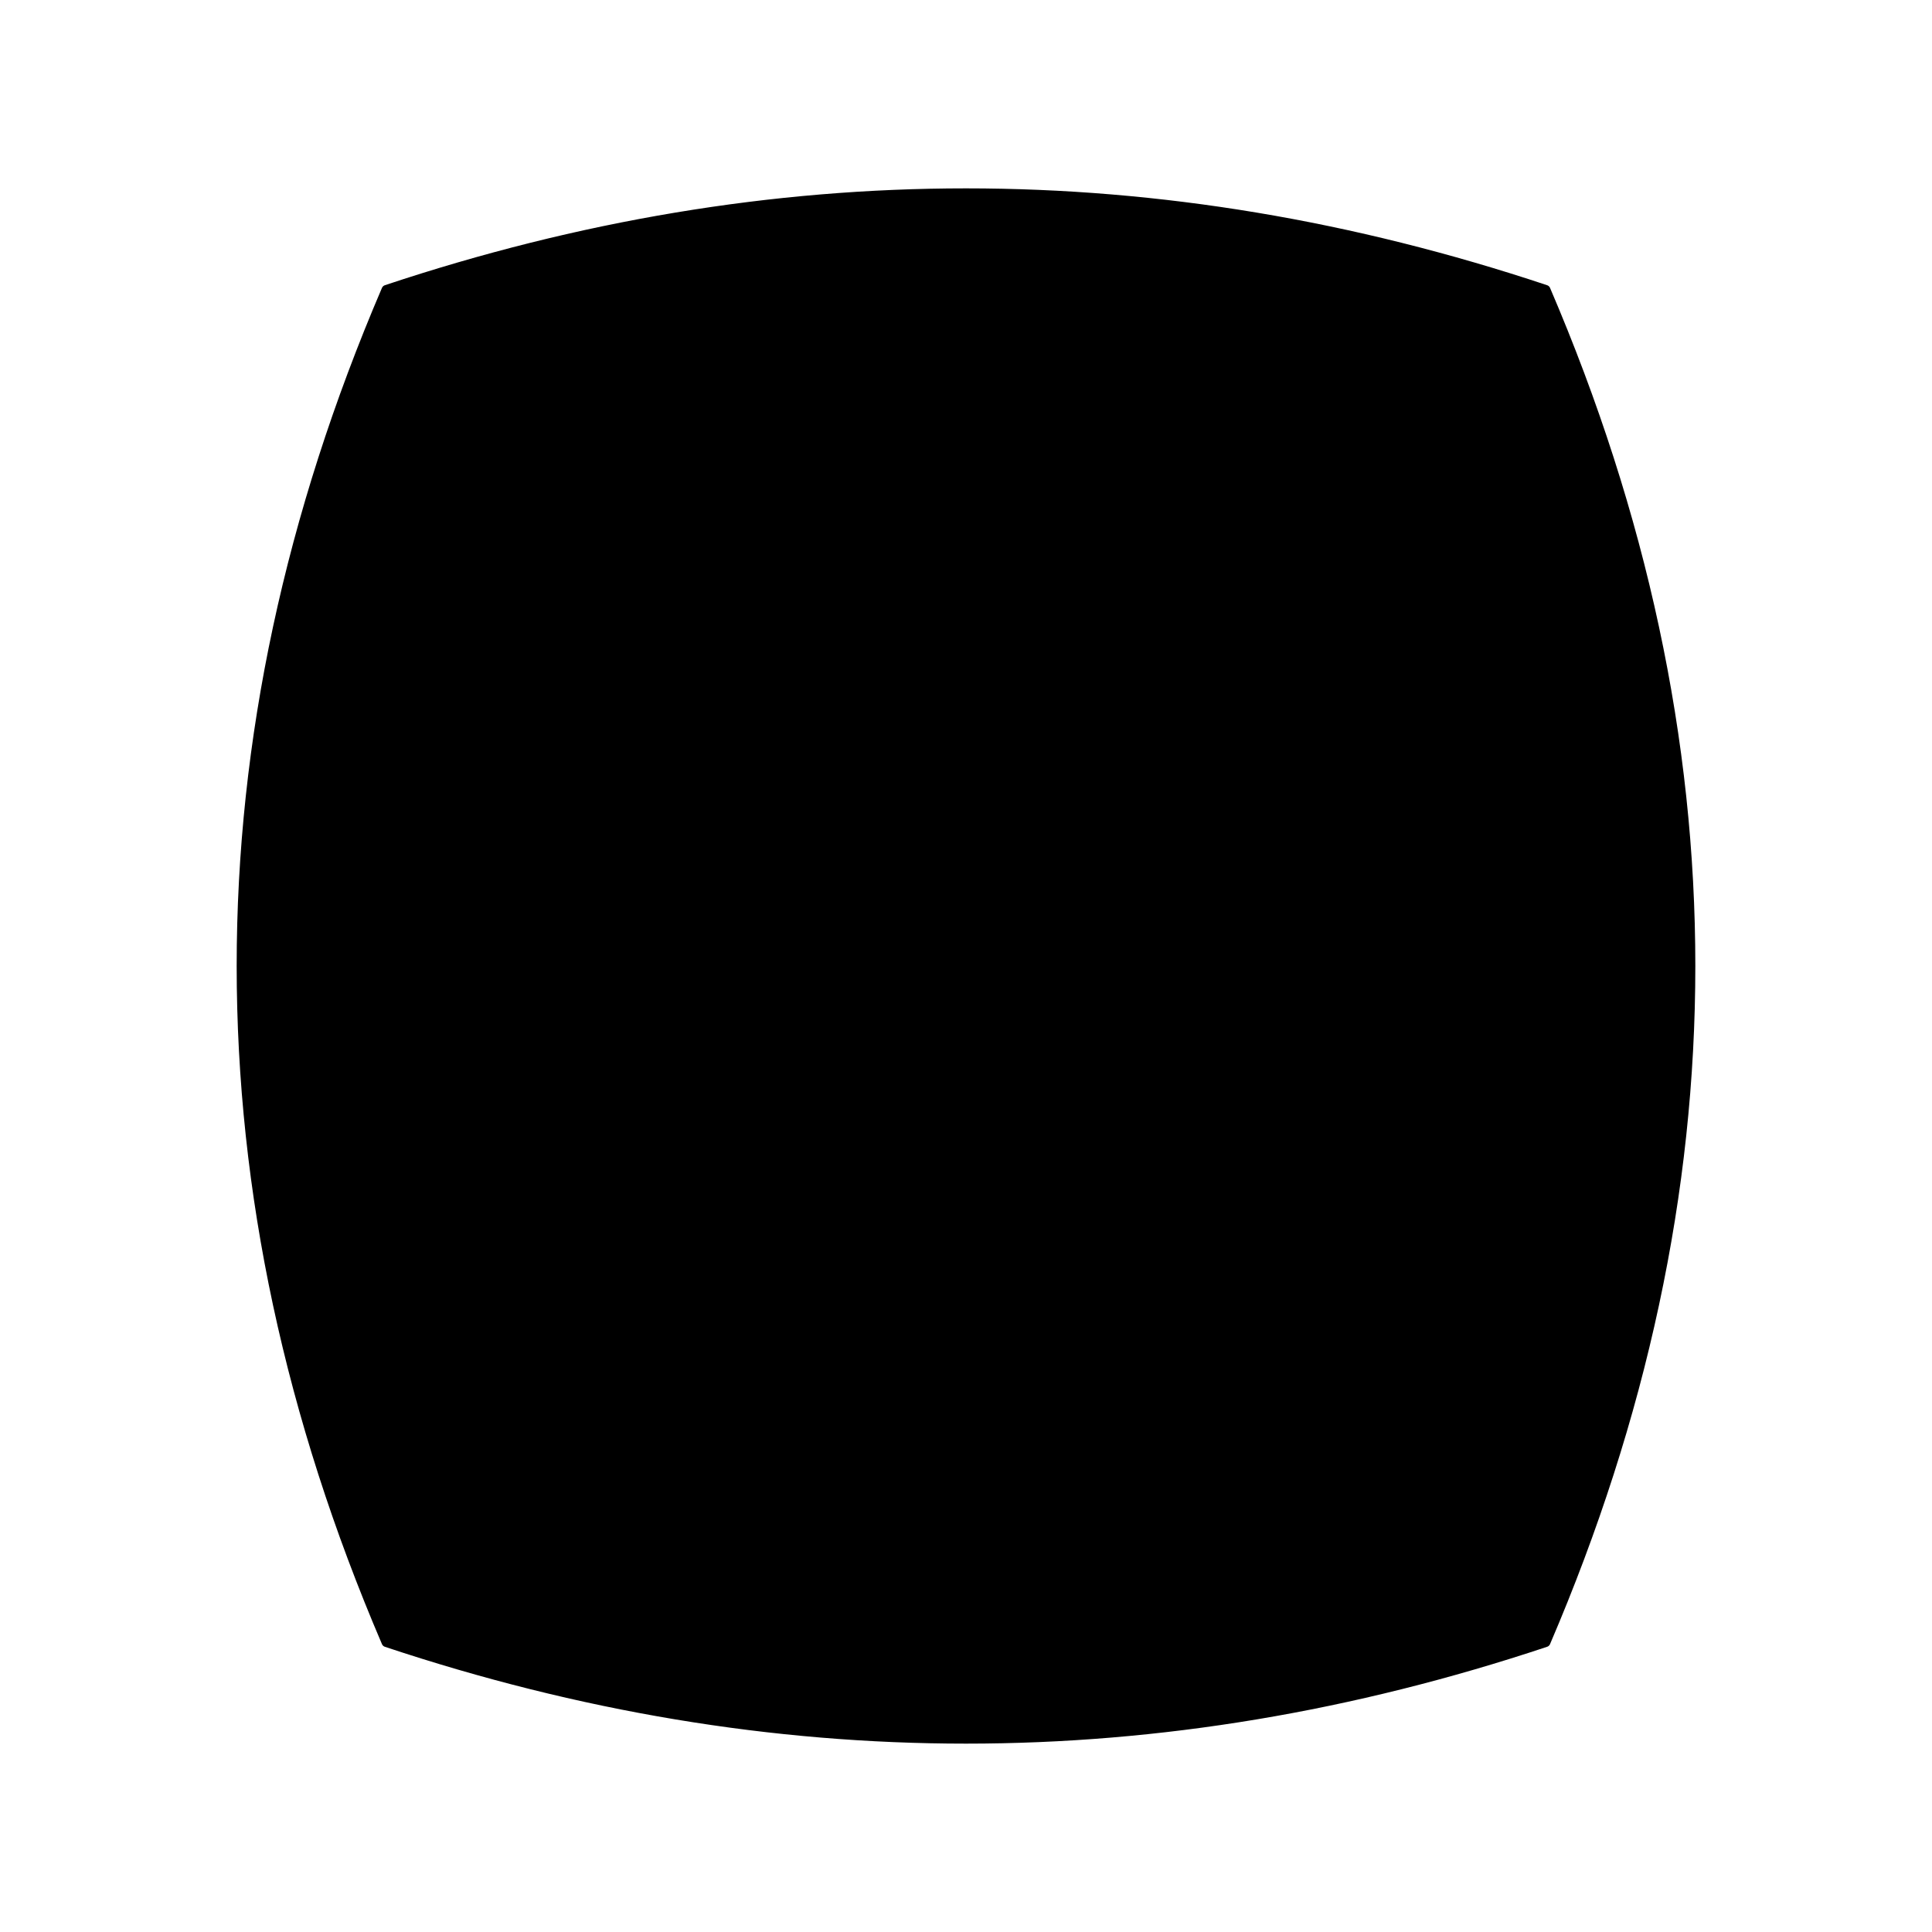
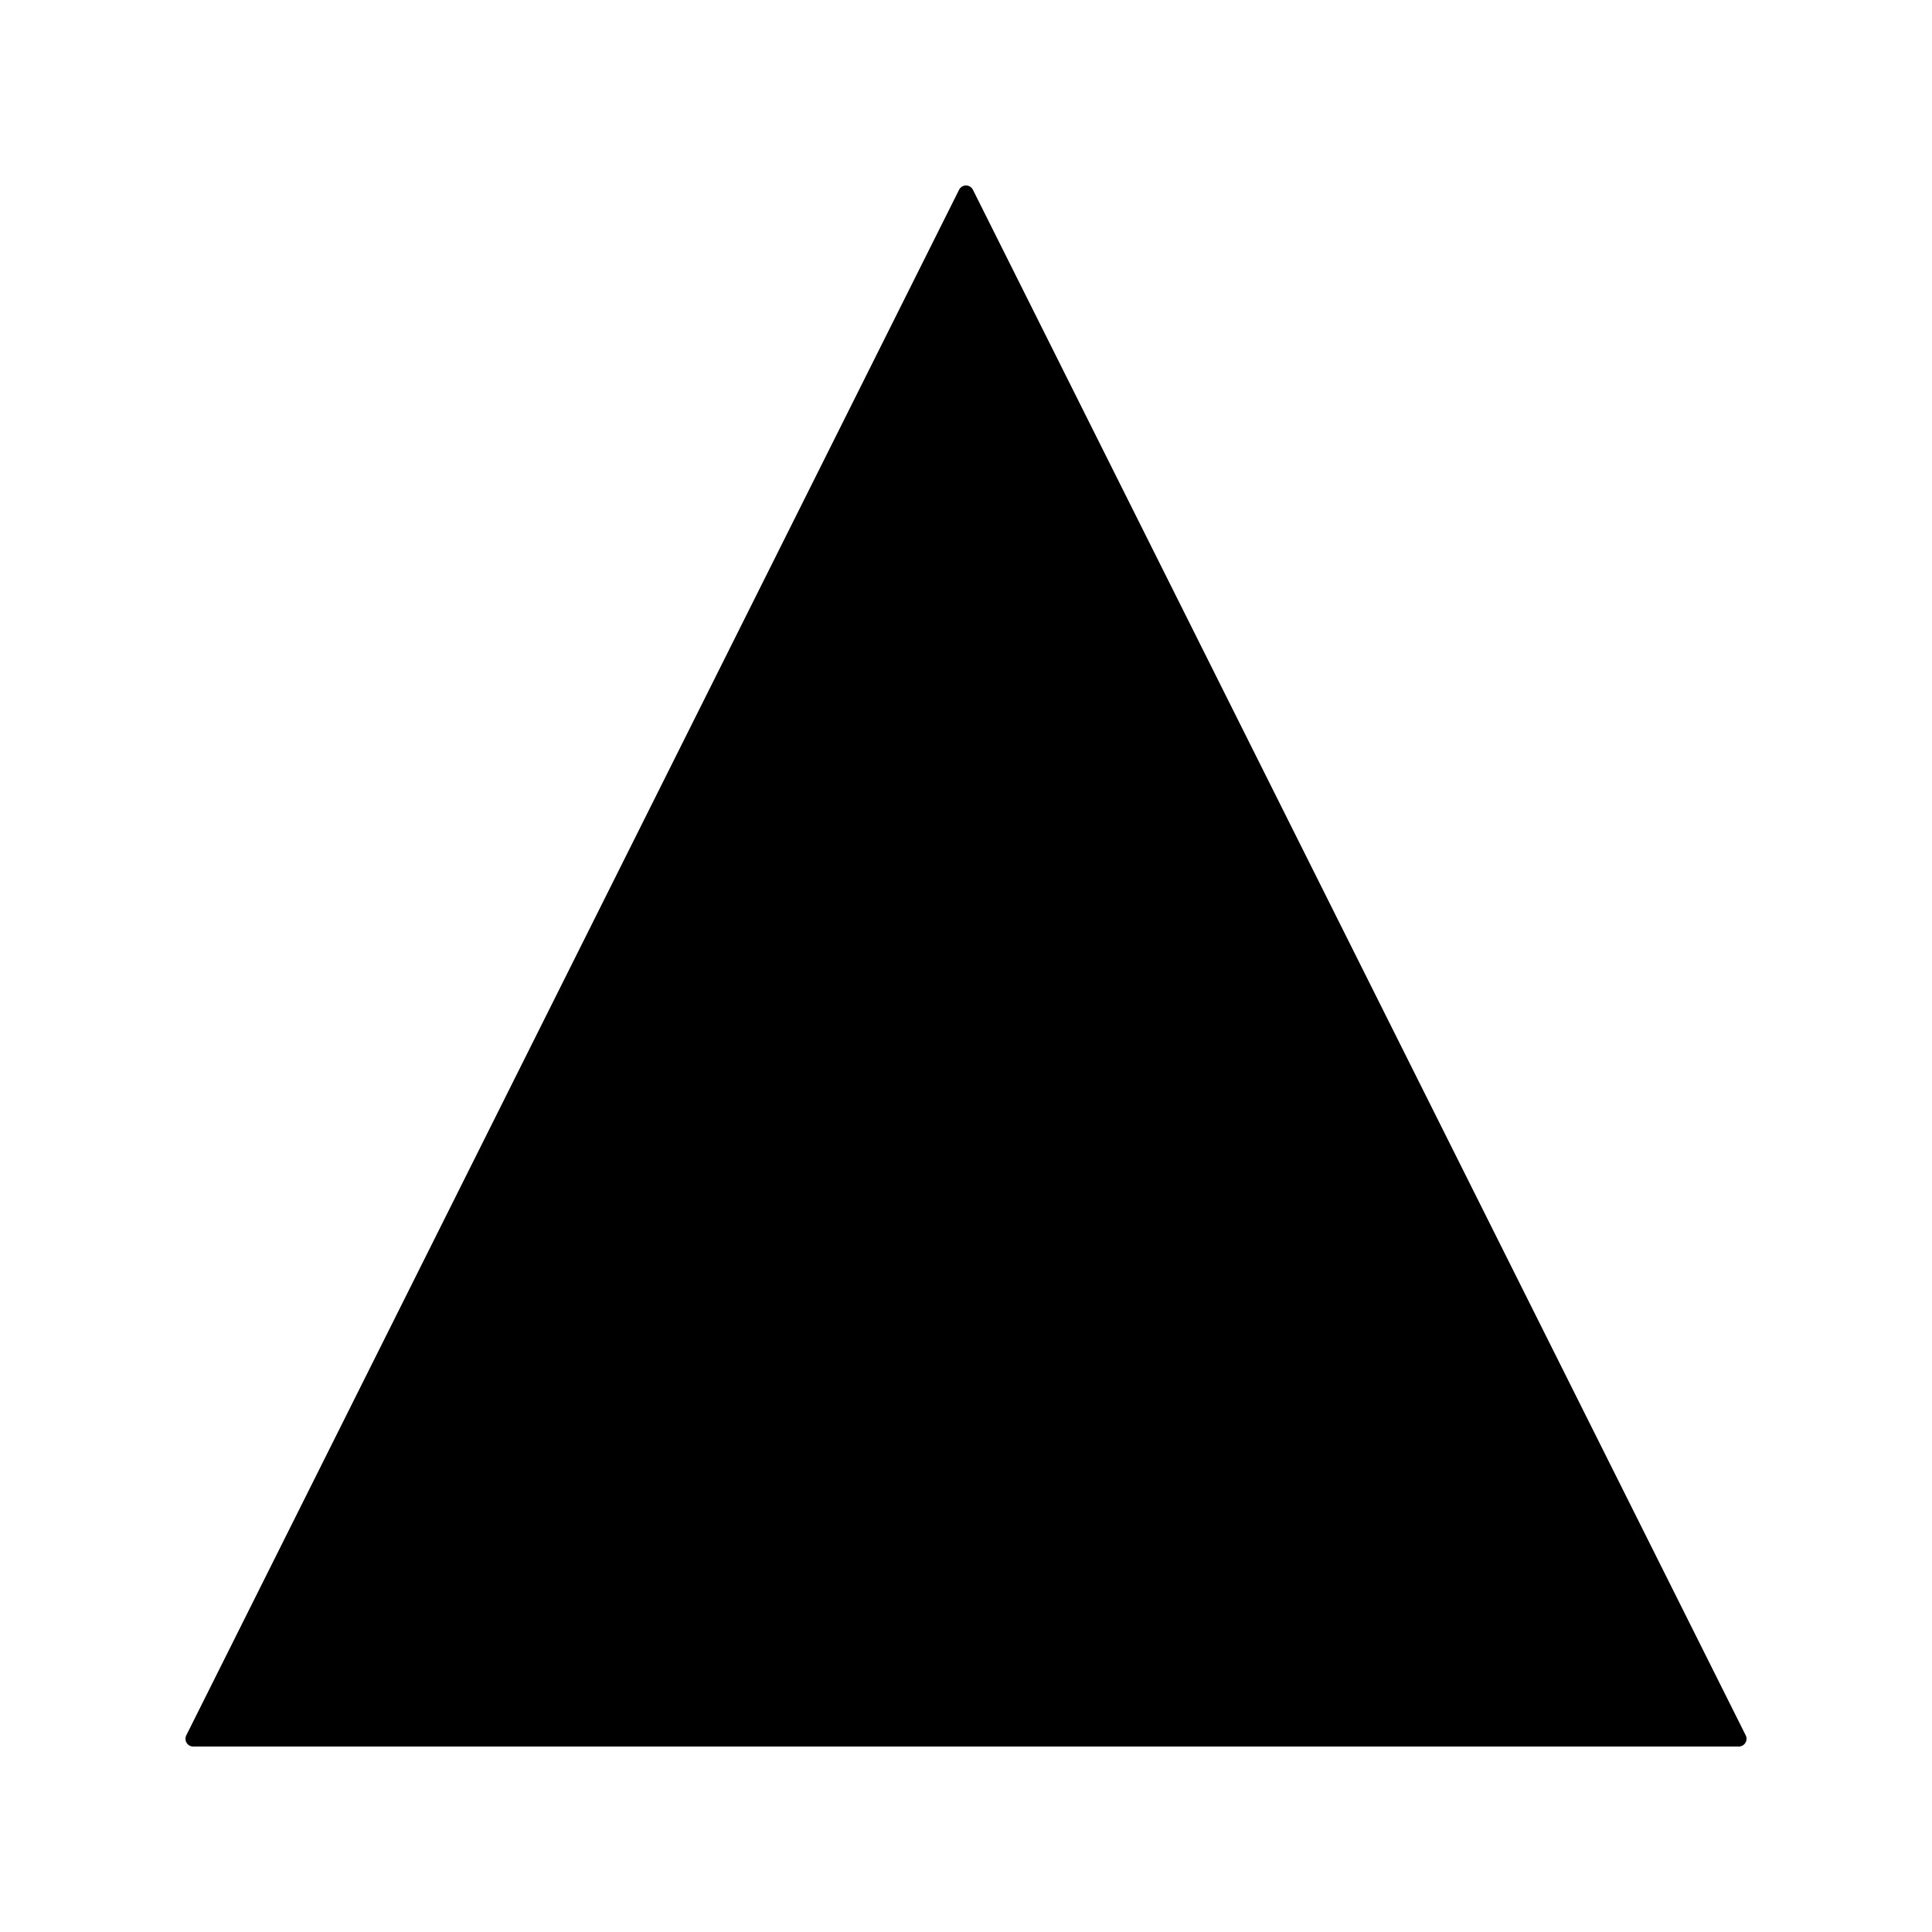
<svg xmlns="http://www.w3.org/2000/svg" viewBox="0 0 100 100" class="cursor-shape">
-   <path d="M20 15 Q50 5 80 15 Q95 50 80 85 Q50 95 20 85 Q5 50 20 15 Z" fill="#000000" stroke="#000000" stroke-width="0.5" stroke-linejoin="round" stroke-linecap="round" />
+   <path d="M50 10 L10 90 L90 90 Z" fill="#000000" stroke="#000000" stroke-width="0.8" stroke-linejoin="round" stroke-linecap="round" />
</svg>
